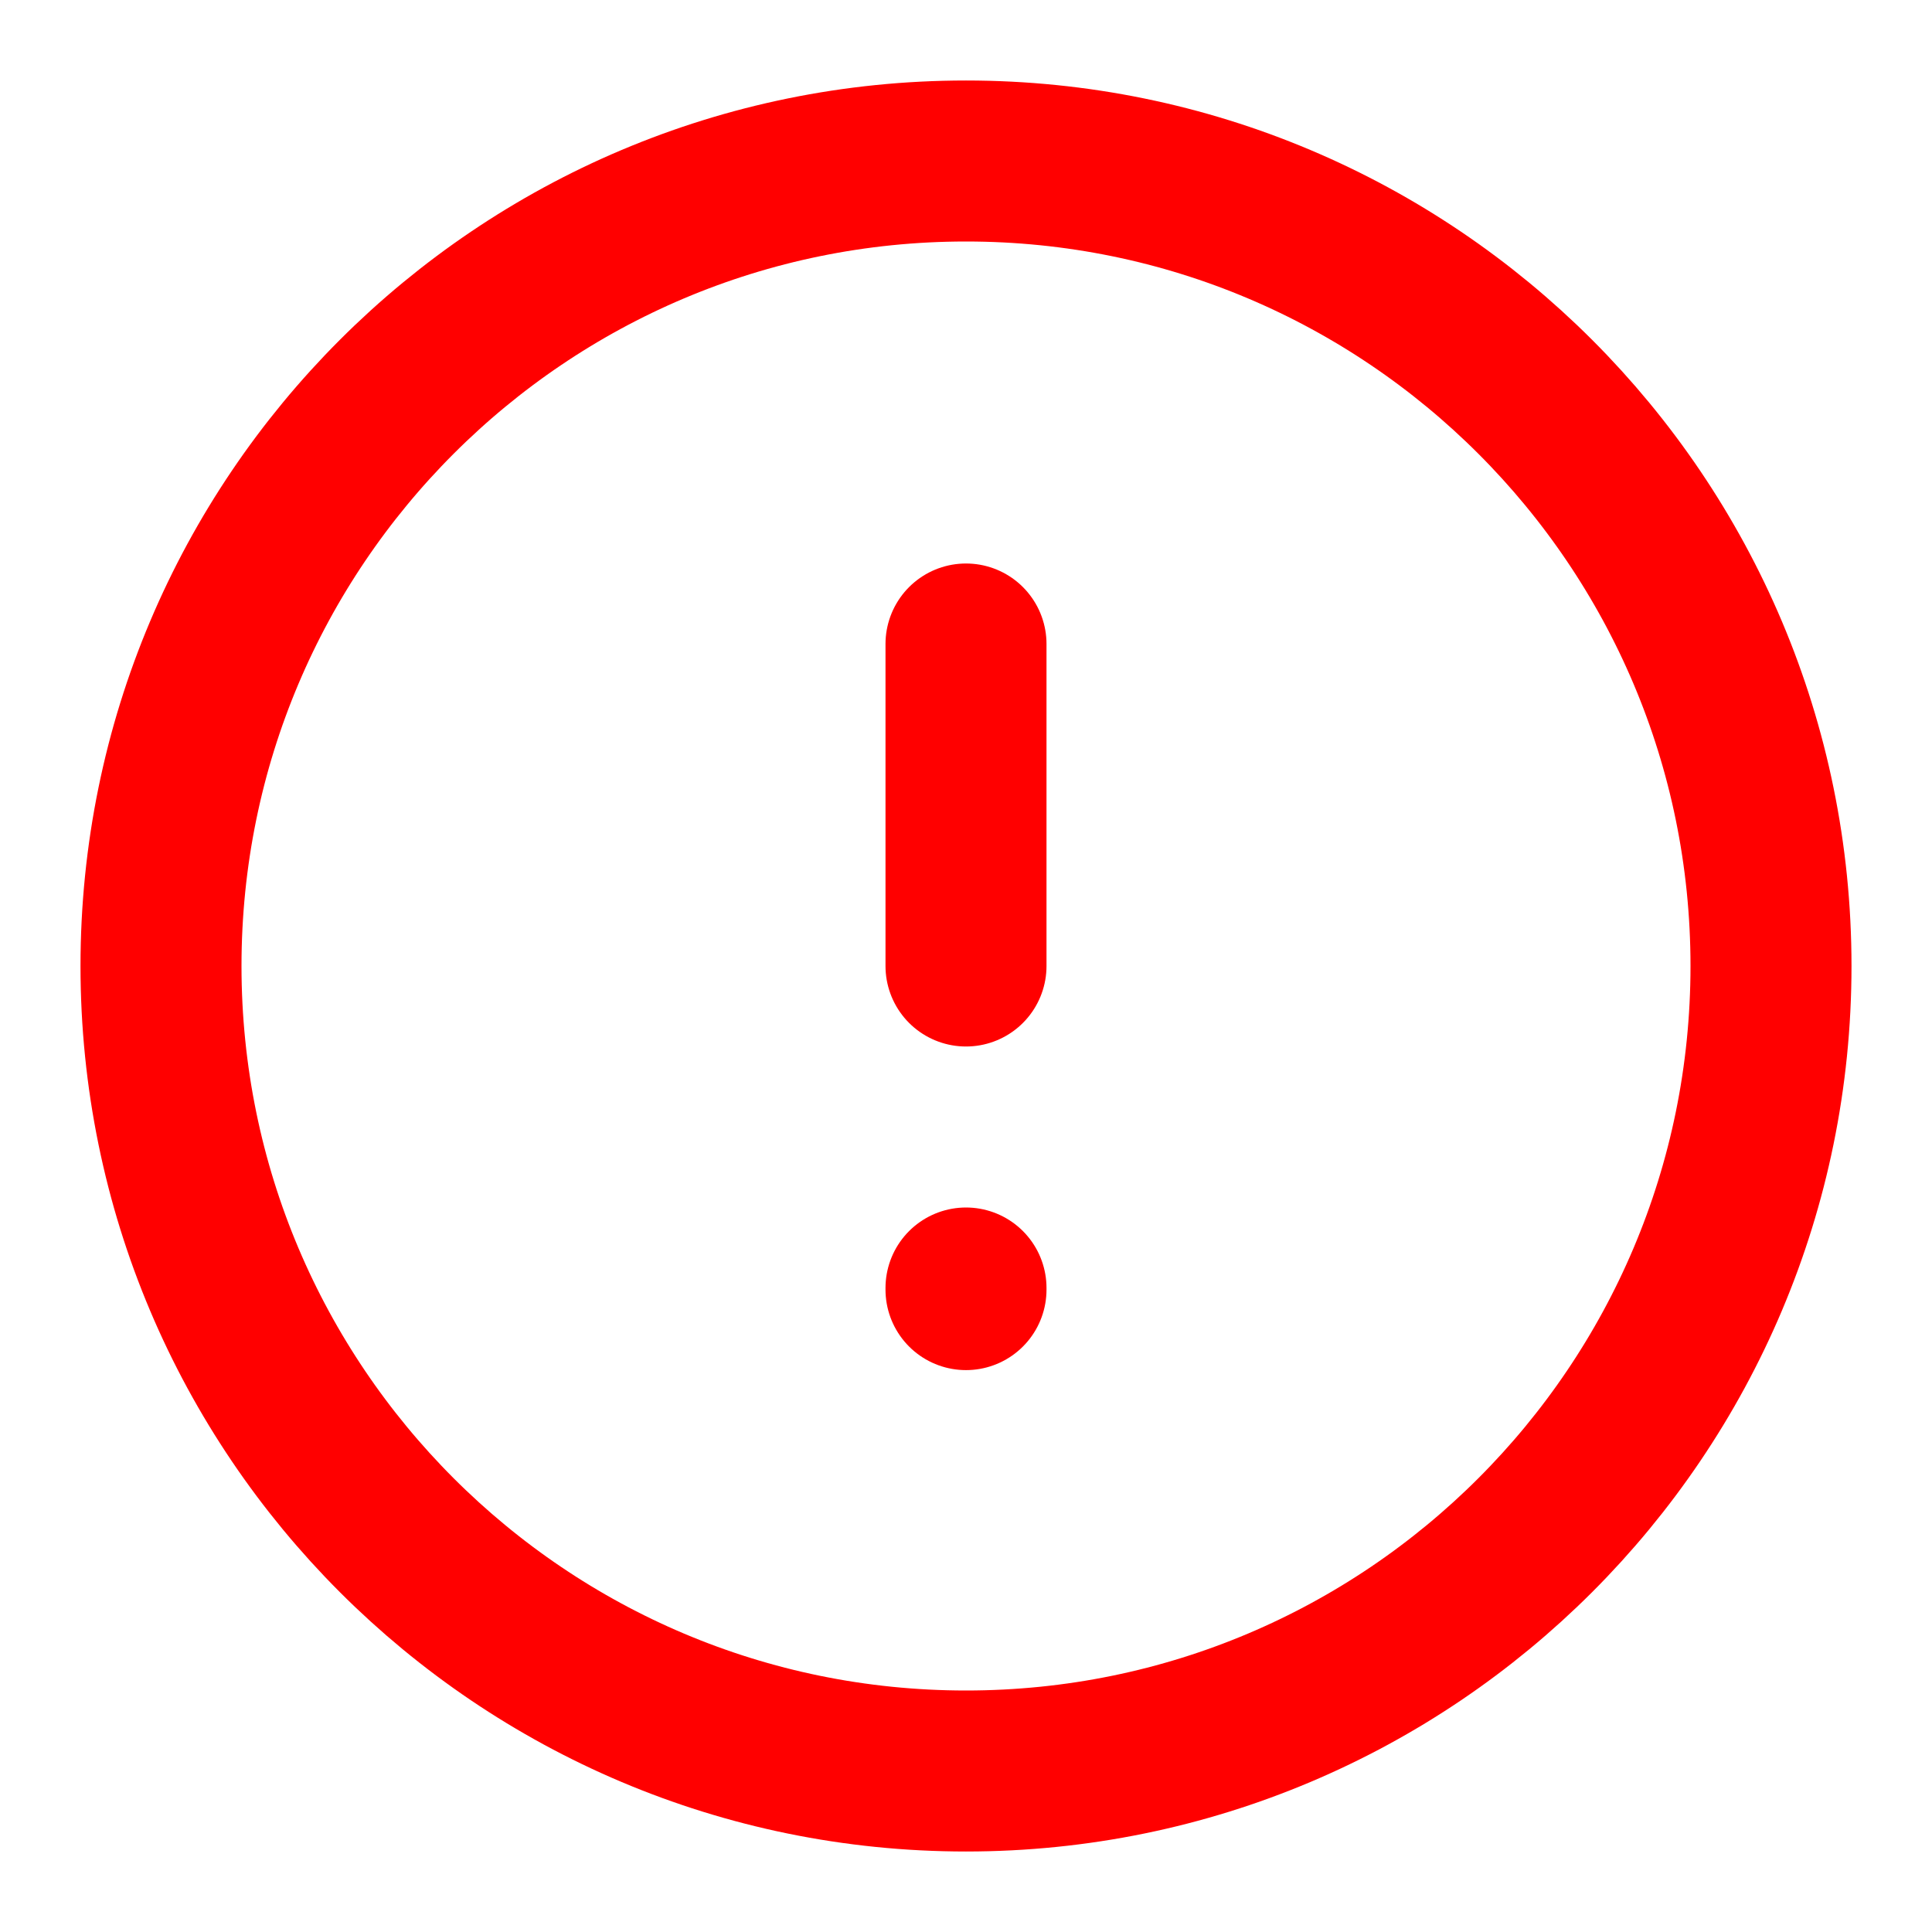
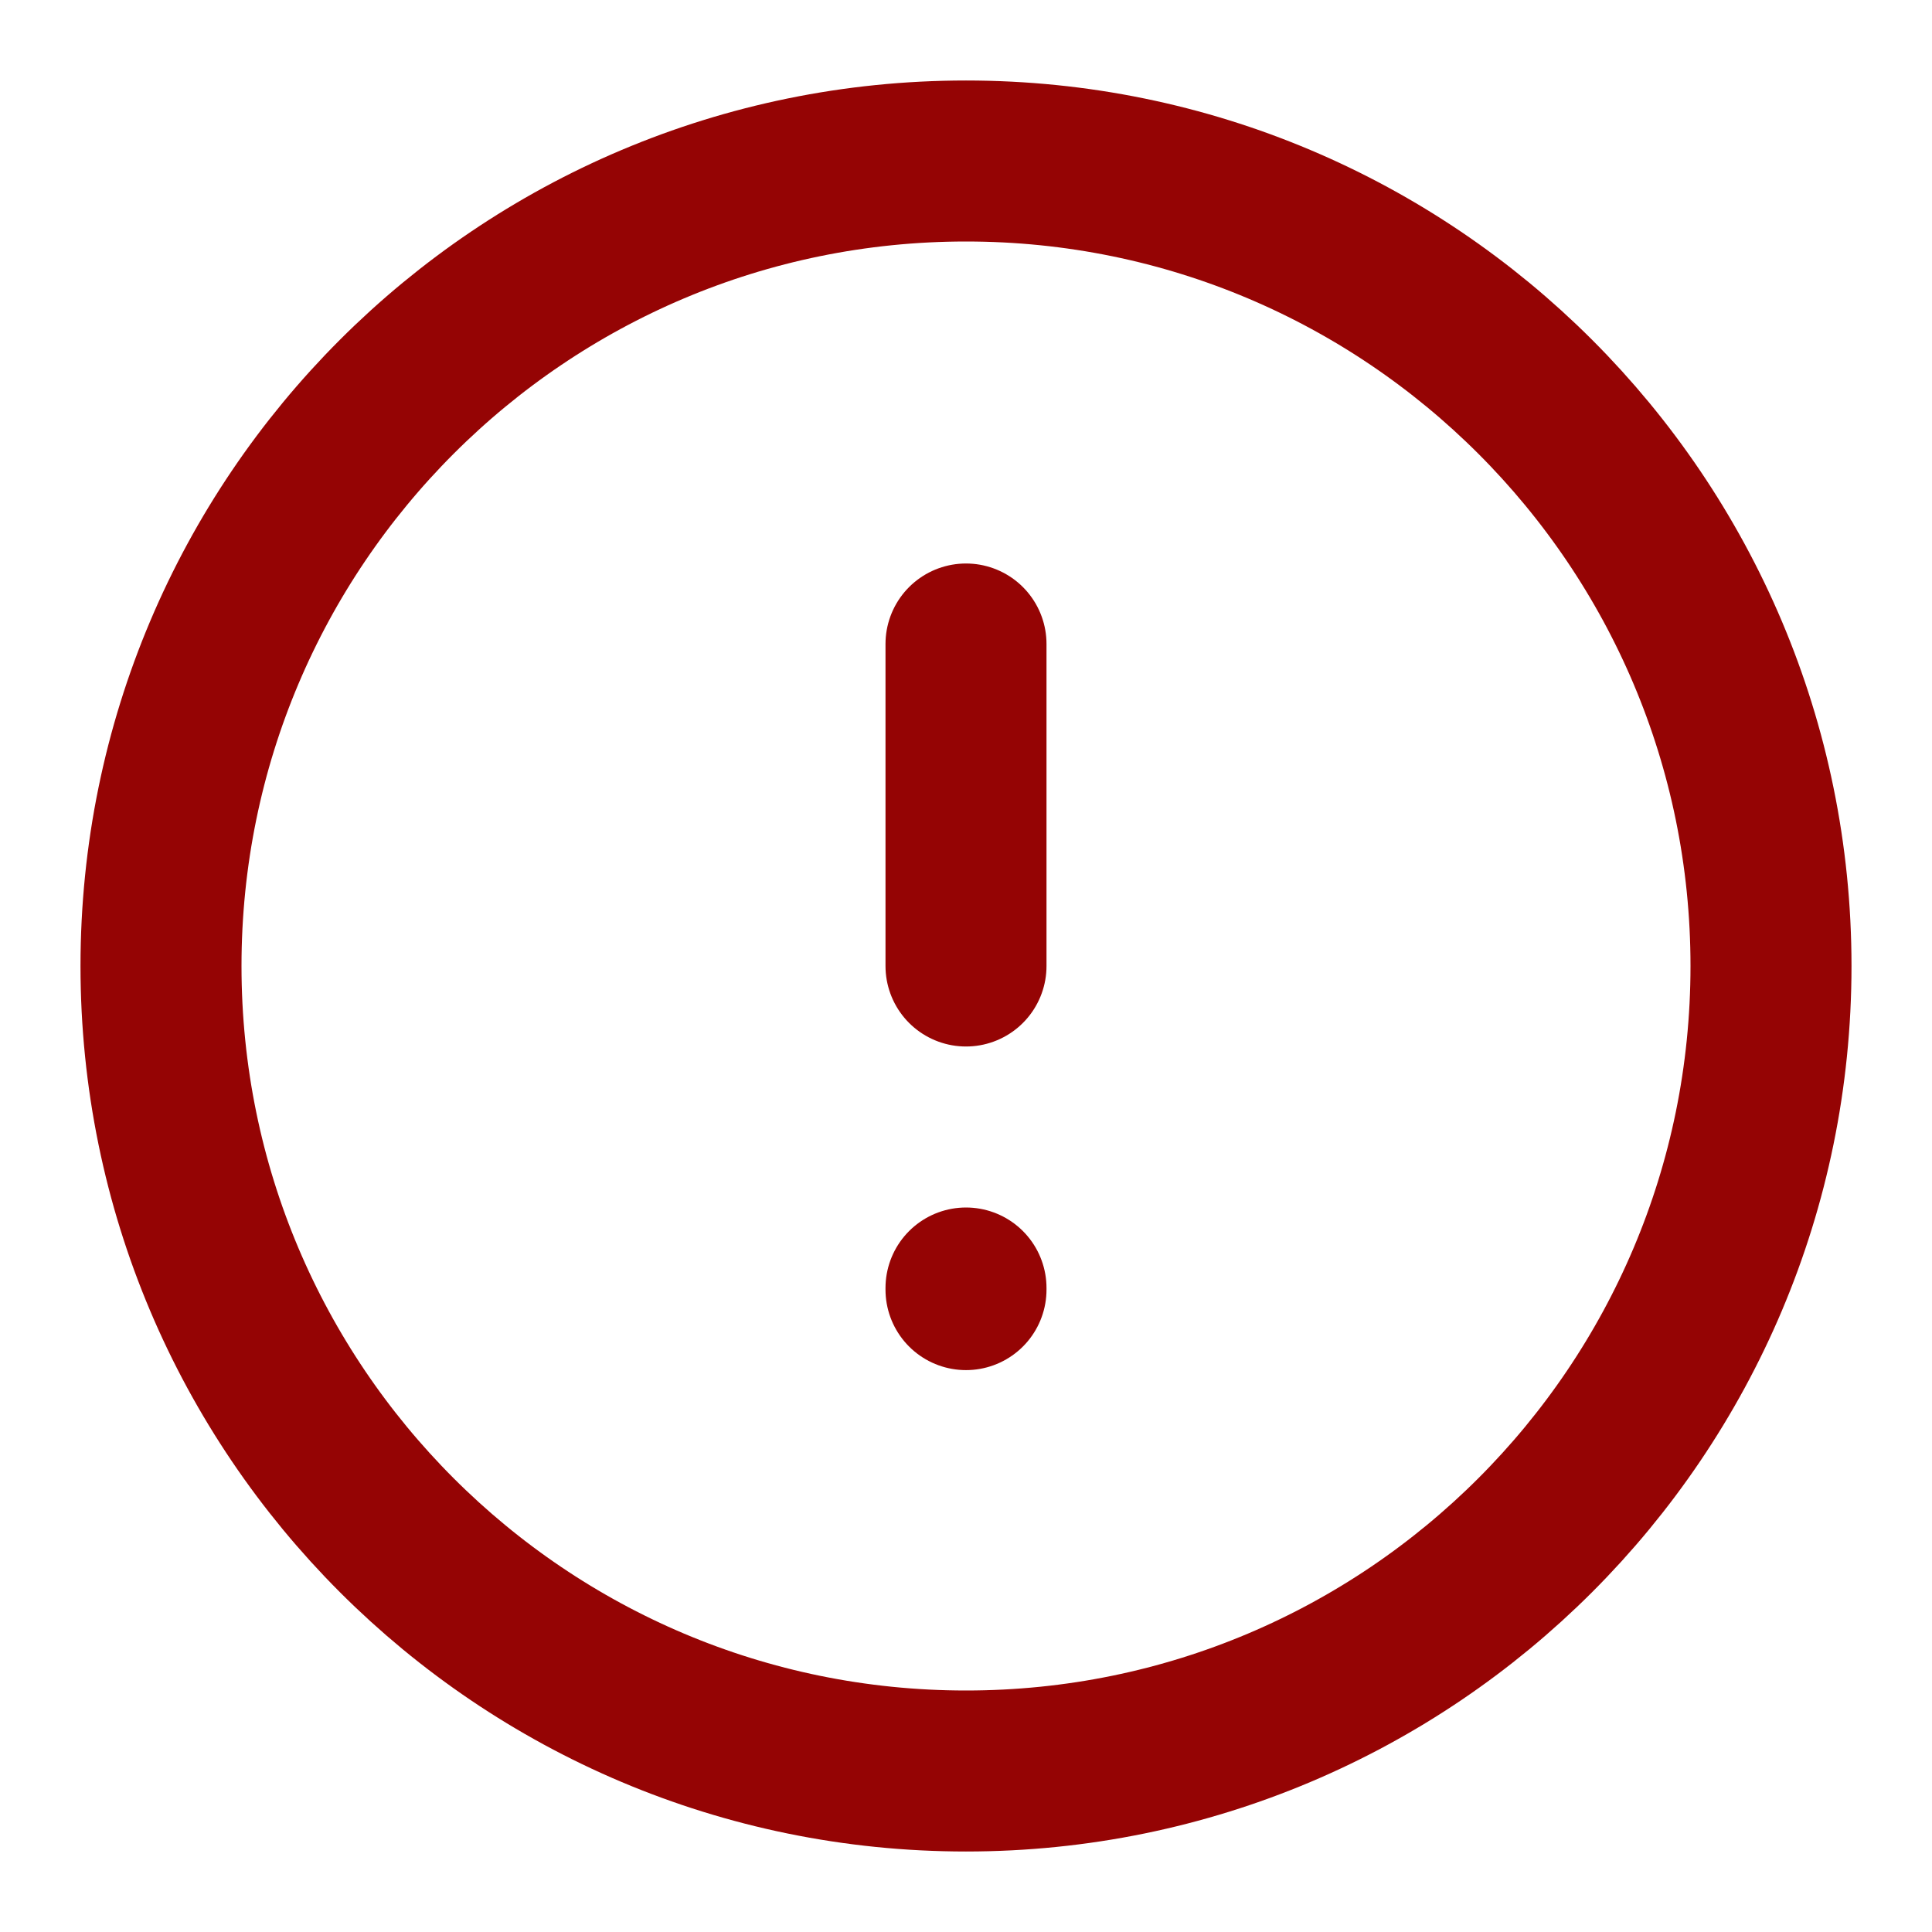
<svg xmlns="http://www.w3.org/2000/svg" width="24px" height="24px" viewBox="0 0 24 24" fill="none">
-   <path d="M12 8V12" stroke="red" stroke-width="2" stroke-linecap="round" stroke-linejoin="round" />
-   <path d="M12 16.02V16" stroke="red" stroke-width="2" stroke-linecap="round" stroke-linejoin="round" />
-   <circle cx="12" cy="12" r="10" stroke="red" stroke-width="2" stroke-linecap="round" stroke-linejoin="round" />
+   <path d="M12 8V12" stroke="#950404" stroke-width="2" stroke-linecap="round" stroke-linejoin="round" />
+   <path d="M12 16.02V16" stroke="#950404" stroke-width="2" stroke-linecap="round" stroke-linejoin="round" />
+   <circle cx="12" cy="12" r="10" stroke="#950404" stroke-width="2" stroke-linecap="round" stroke-linejoin="round" />
</svg>
